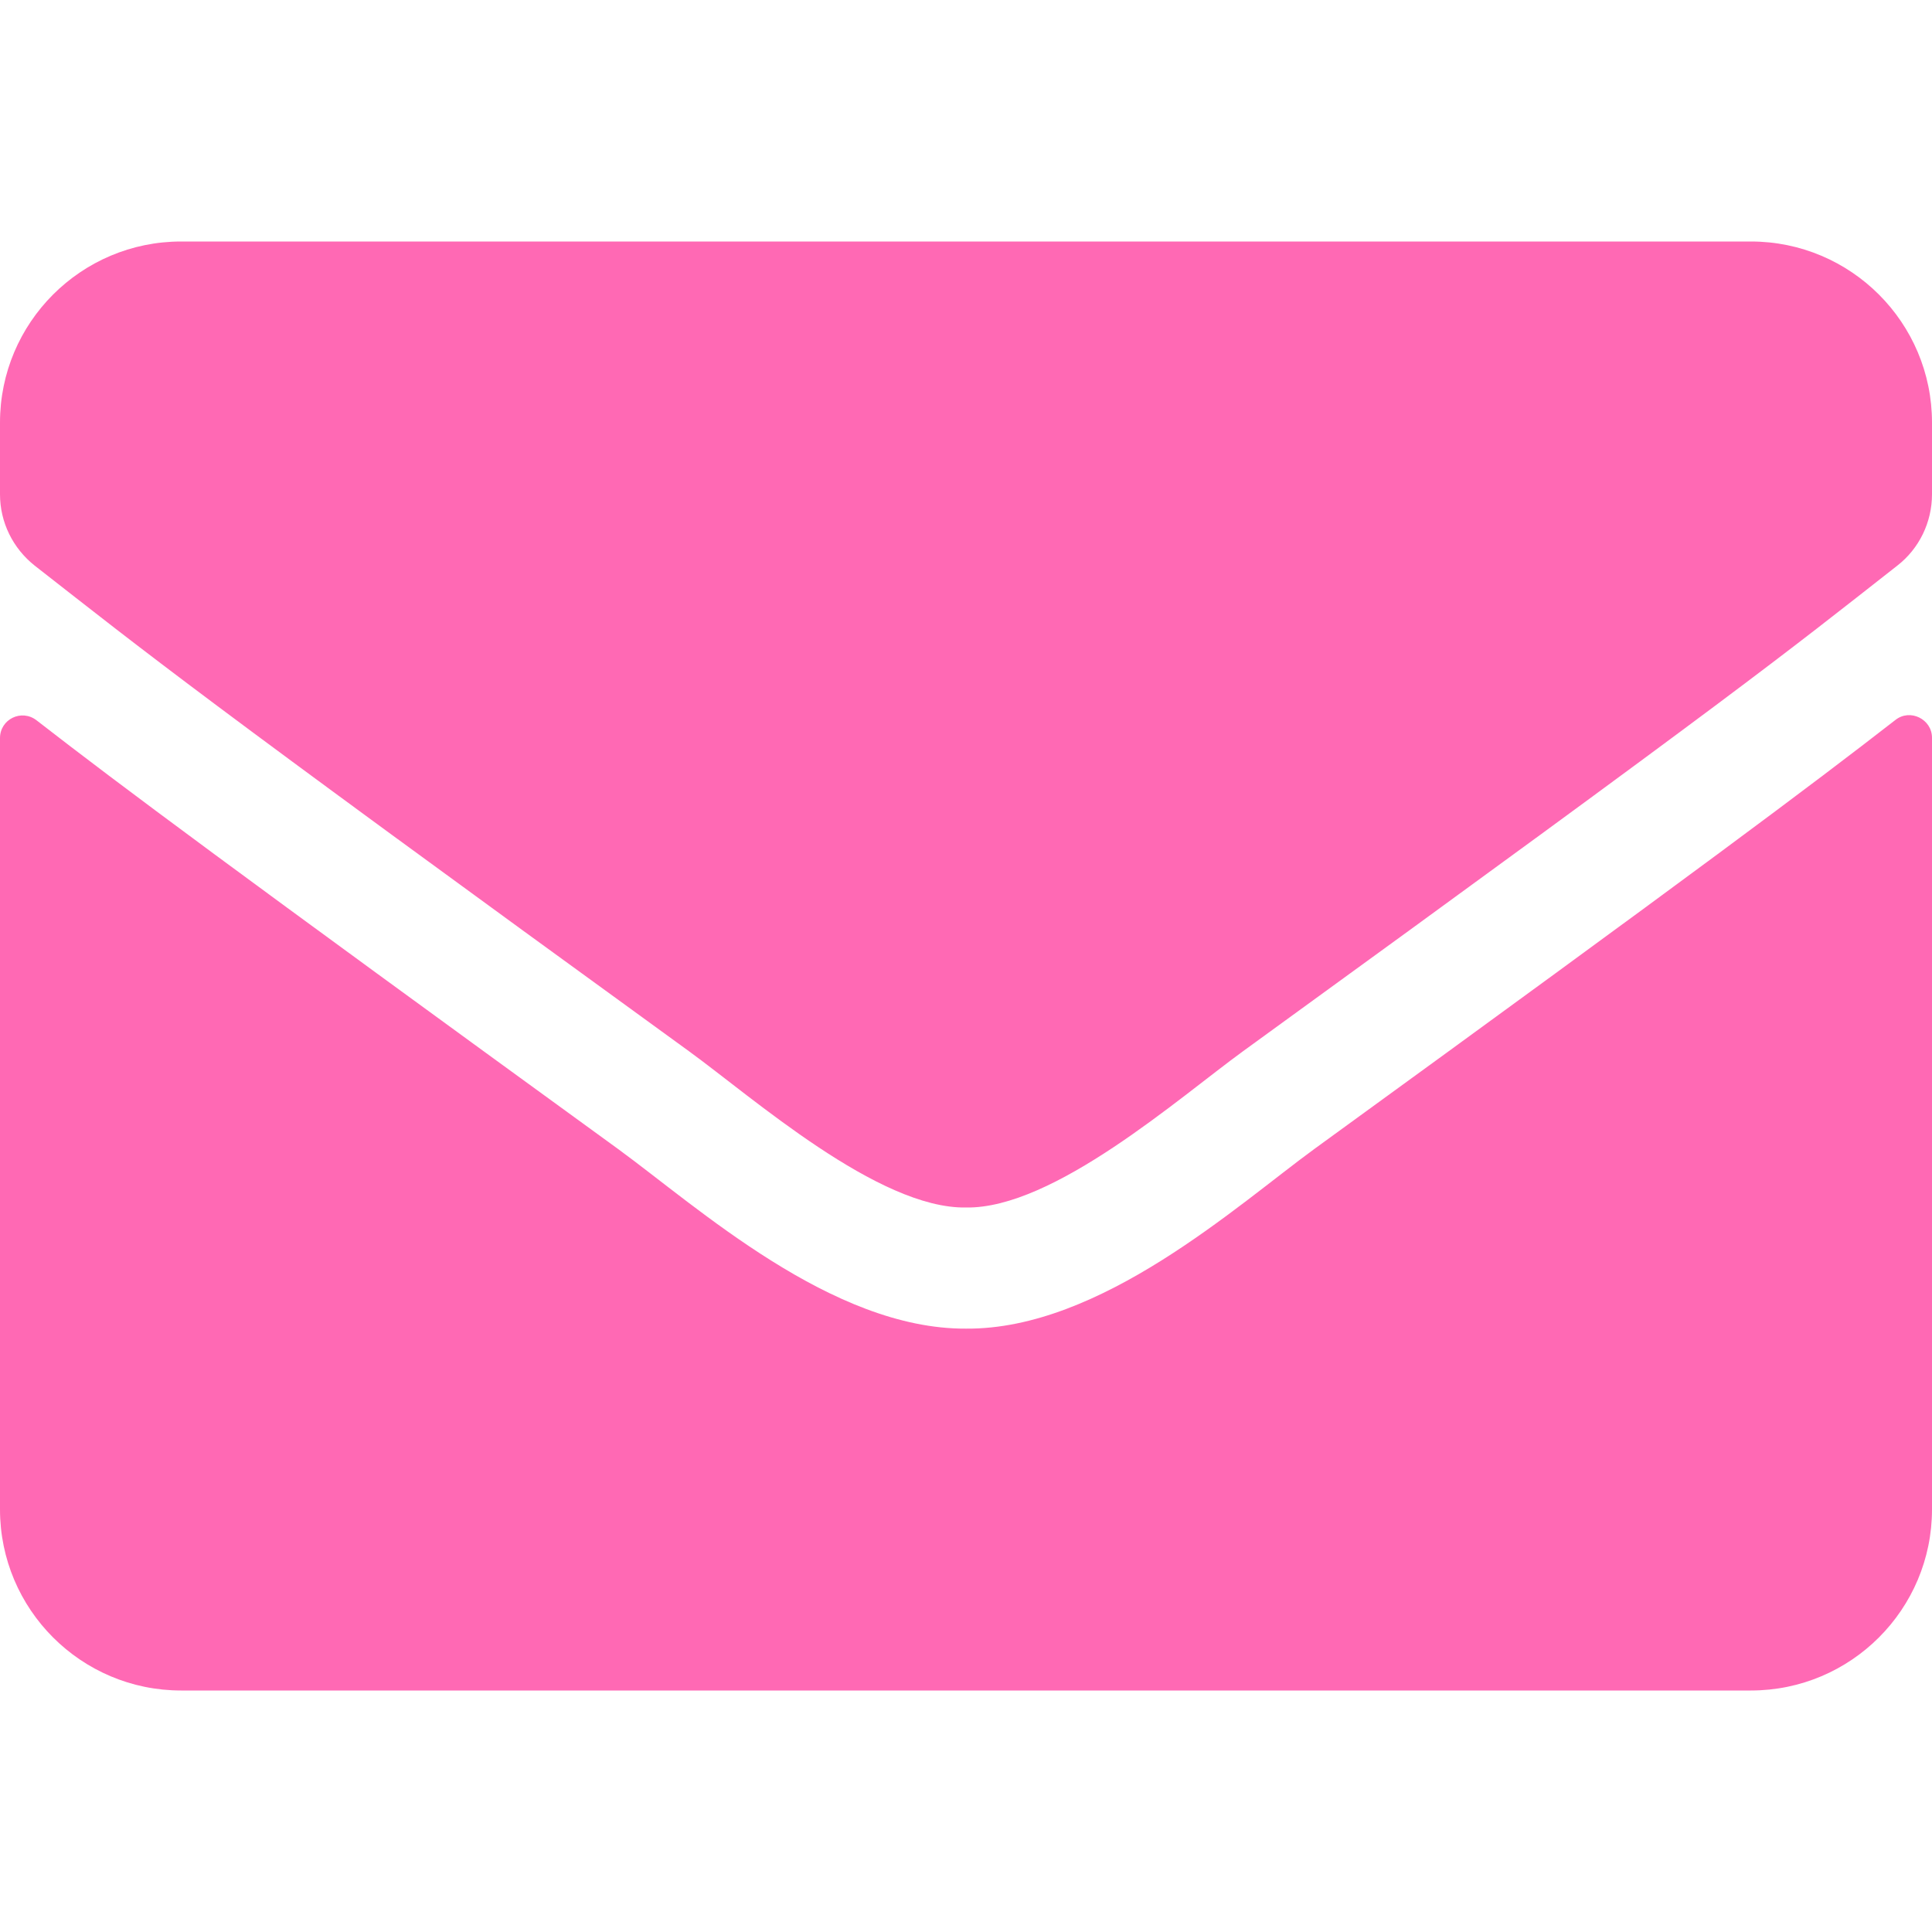
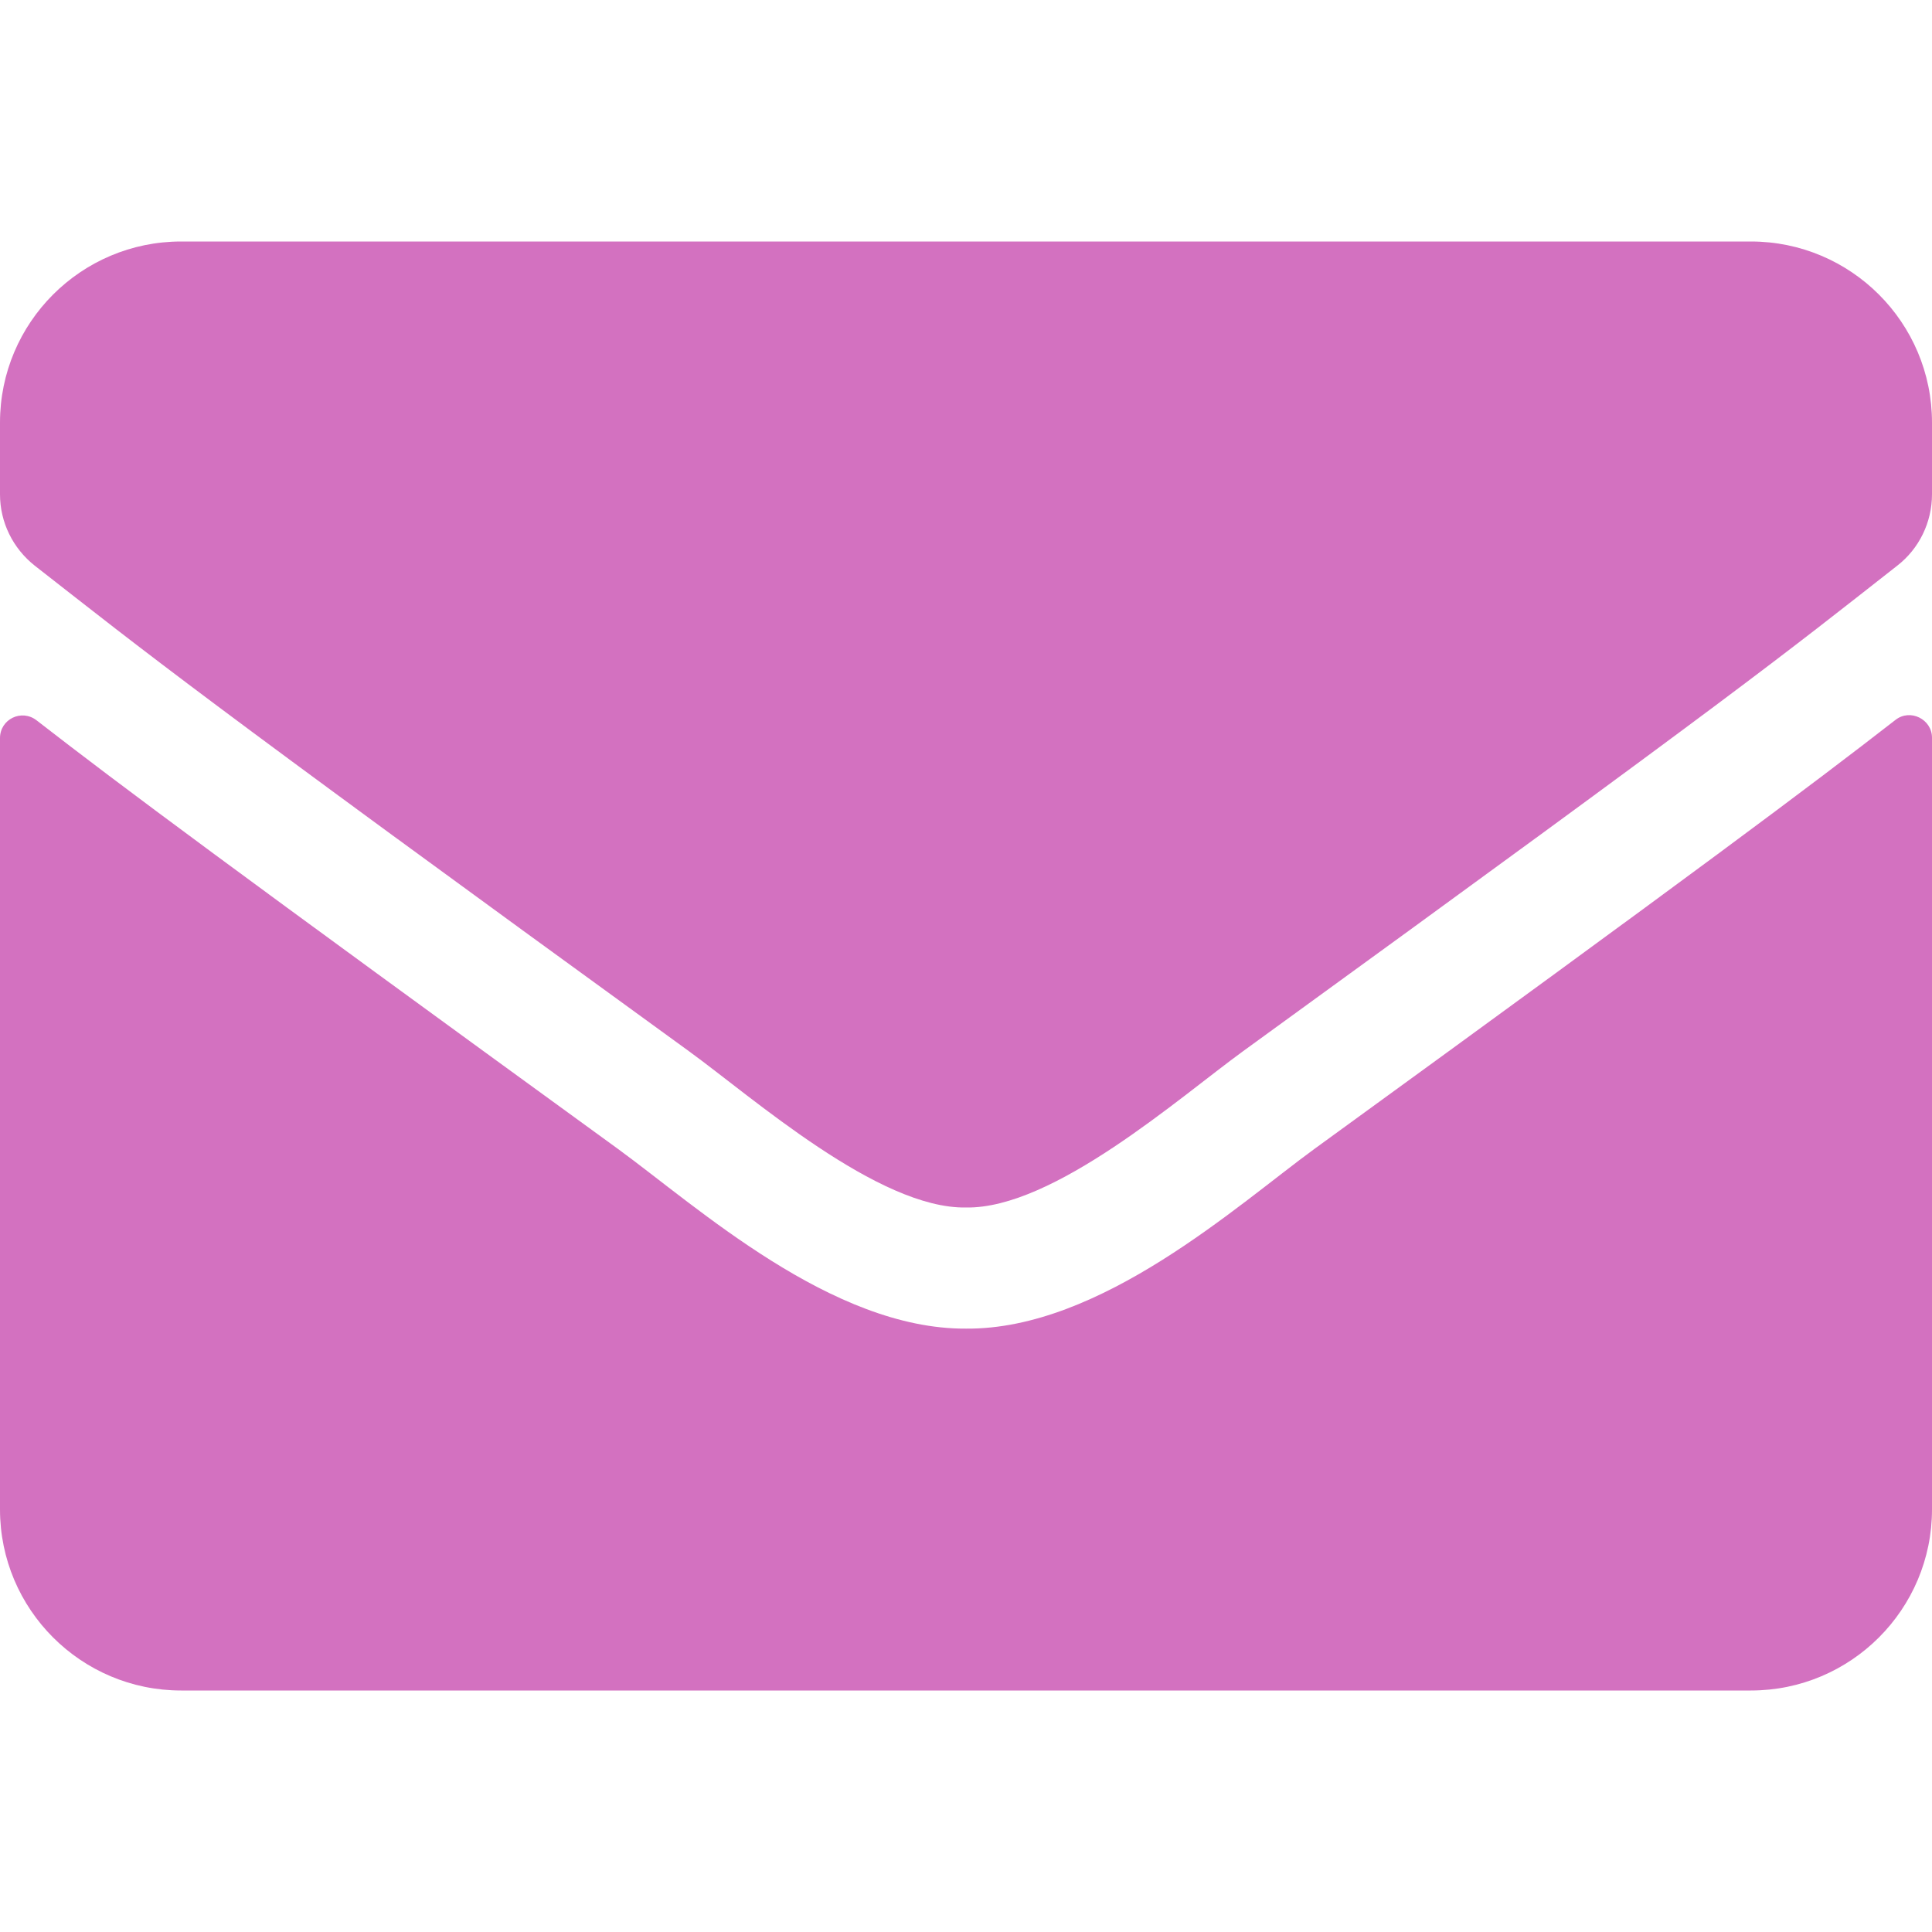
- <svg xmlns="http://www.w3.org/2000/svg" aria-hidden="true" focusable="false" data-prefix="fas" data-icon="envelope" color="hotpink" class="svg-inline--fa fa-envelope fa-w-16" role="img" viewBox="0 0 512 512">
+ <svg xmlns="http://www.w3.org/2000/svg" aria-hidden="true" focusable="false" data-prefix="fas" data-icon="envelope" color=" #d371c0" class="svg-inline--fa fa-envelope fa-w-16" role="img" viewBox="0 0 512 512">
  <path fill="currentColor" d="M502.3 190.8c3.9-3.1 9.7-.2 9.7 4.7V400c0 26.5-21.5 48-48 48H48c-26.5 0-48-21.5-48-48V195.6c0-5 5.7-7.8 9.7-4.7 22.4 17.4 52.1 39.5 154.1 113.6 21.1 15.4 56.7 47.8 92.2 47.6 35.7.3 72-32.8 92.3-47.6 102-74.1 131.6-96.3 154-113.7zM256 320c23.2.4 56.6-29.2 73.4-41.4 132.7-96.3 142.8-104.7 173.4-128.7 5.8-4.5 9.2-11.5 9.2-18.9v-19c0-26.5-21.5-48-48-48H48C21.5 64 0 85.5 0 112v19c0 7.4 3.4 14.3 9.2 18.9 30.6 23.9 40.7 32.4 173.4 128.7 16.8 12.2 50.2 41.8 73.4 41.4z" />
</svg>
